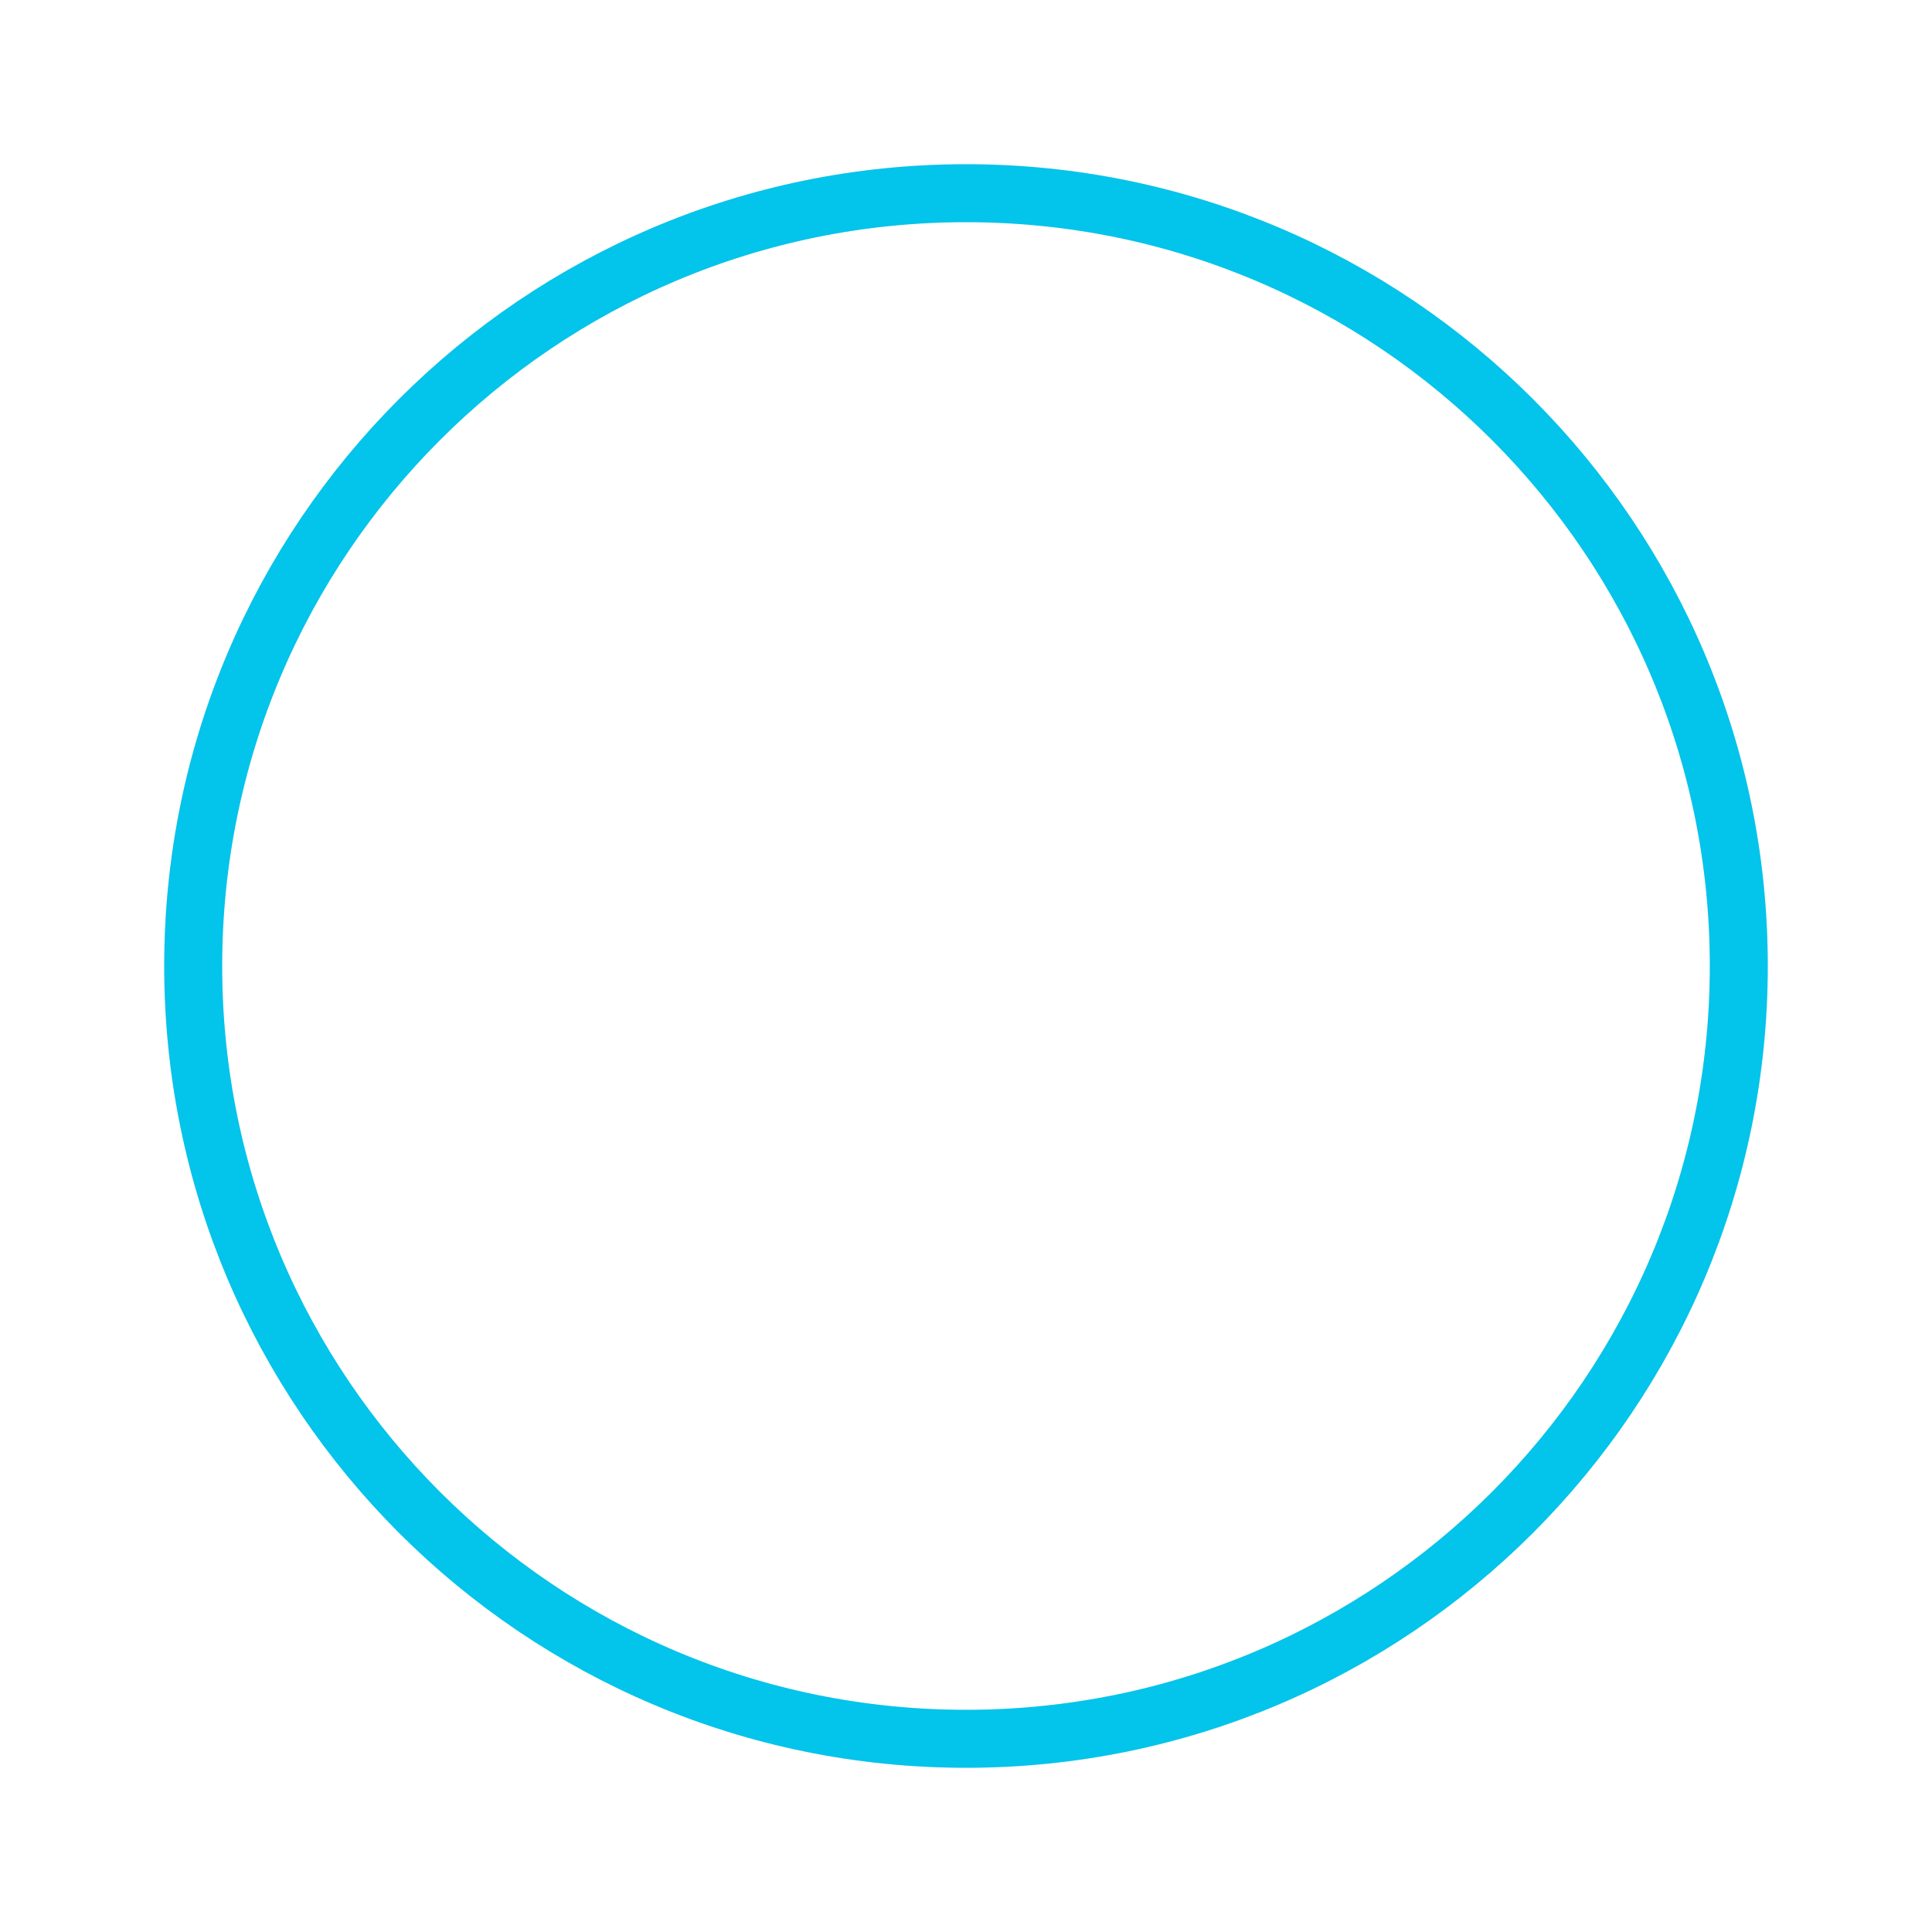
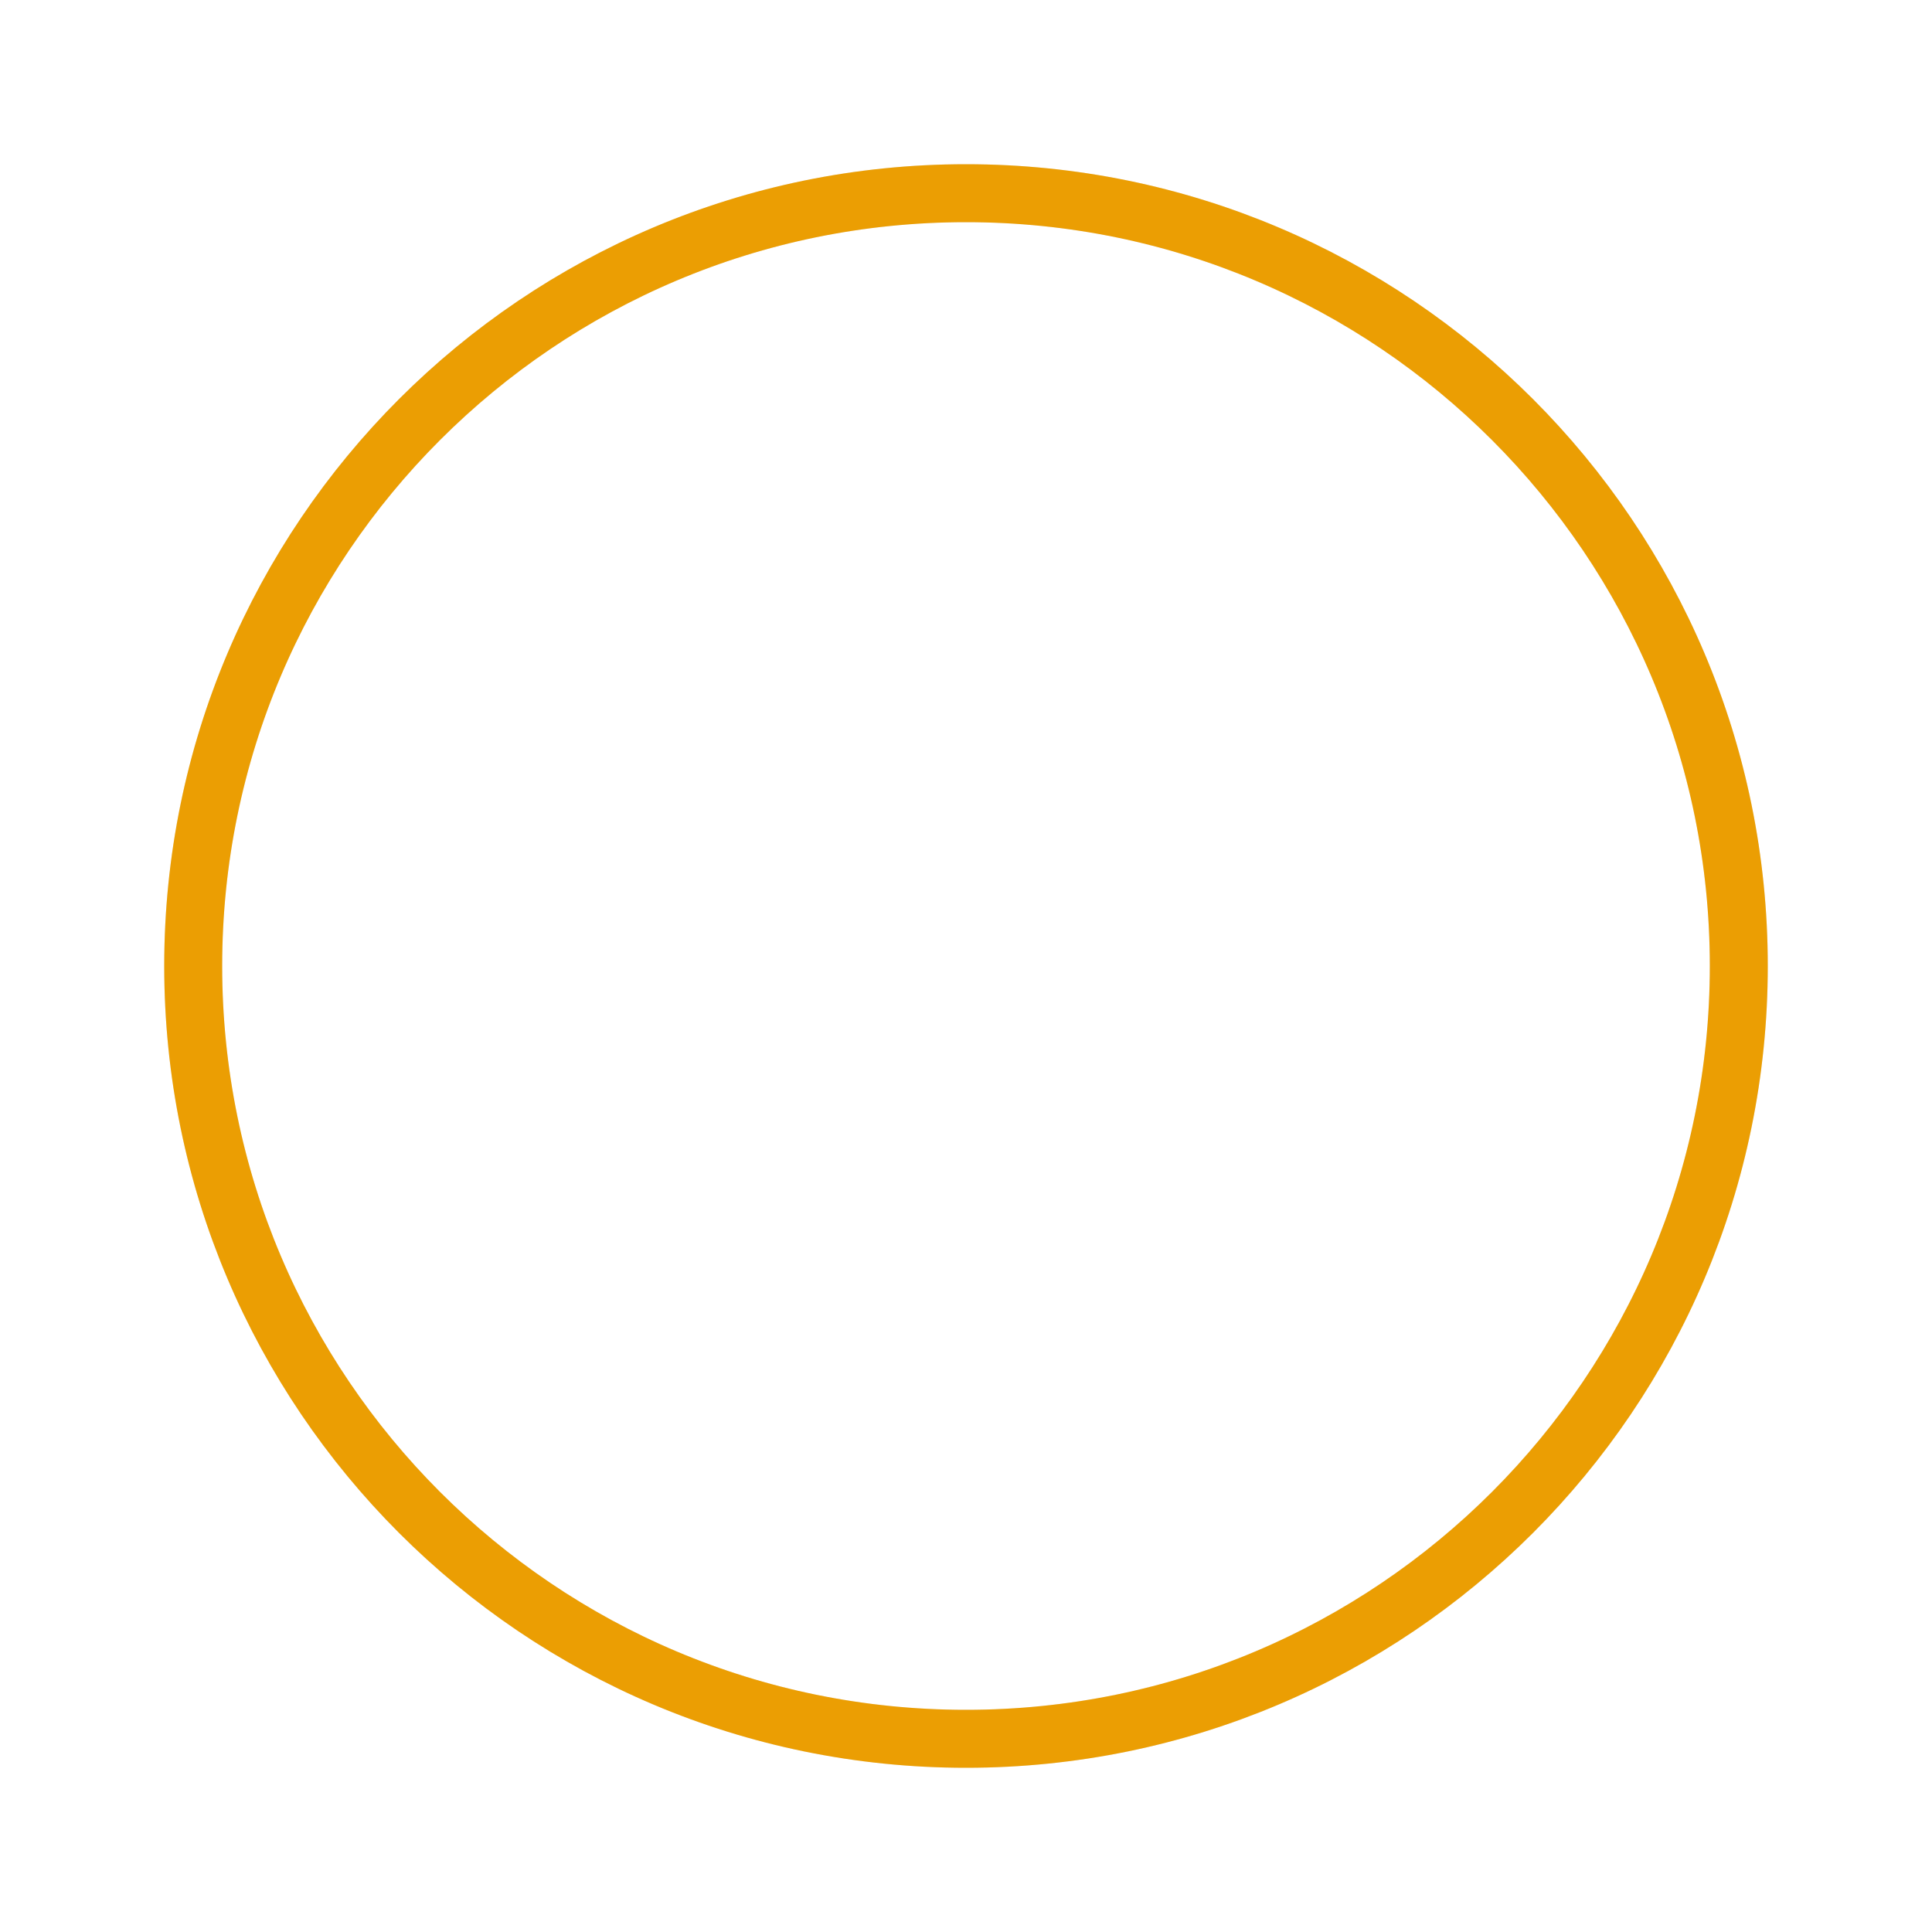
<svg xmlns="http://www.w3.org/2000/svg" width="80px" height="80px" viewBox="0 0 100 100" preserveAspectRatio="xMidYMid" class="uil-ripple">
  <rect x="0" y="0" width="100" height="100" fill="none" class="bk" />
  <g>
    <animate attributeName="opacity" dur="2s" repeatCount="indefinite" begin="0s" keyTimes="0;0.33;1" values="1;1;0" />
    <circle cx="50" cy="50" r="40" stroke="#ebebeb" fill="none" stroke-width="3" stroke-linecap="round">
      <animate attributeName="r" dur="2s" repeatCount="indefinite" begin="0s" keyTimes="0;0.33;1" values="0;22;44" />
    </circle>
  </g>
  <g>
    <animate attributeName="opacity" dur="2s" repeatCount="indefinite" begin="1s" keyTimes="0;0.33;1" values="1;1;0" />
-     <circle cx="50" cy="50" r="40" stroke="#03C4EB" fill="none" stroke-width="3" stroke-linecap="round">
+     <circle cx="50" cy="50" r="40" stroke="#eb9e03" fill="none" stroke-width="3" stroke-linecap="round">
      <animate attributeName="r" dur="2s" repeatCount="indefinite" begin="1s" keyTimes="0;0.33;1" values="0;22;44" />
    </circle>
  </g>
</svg>
